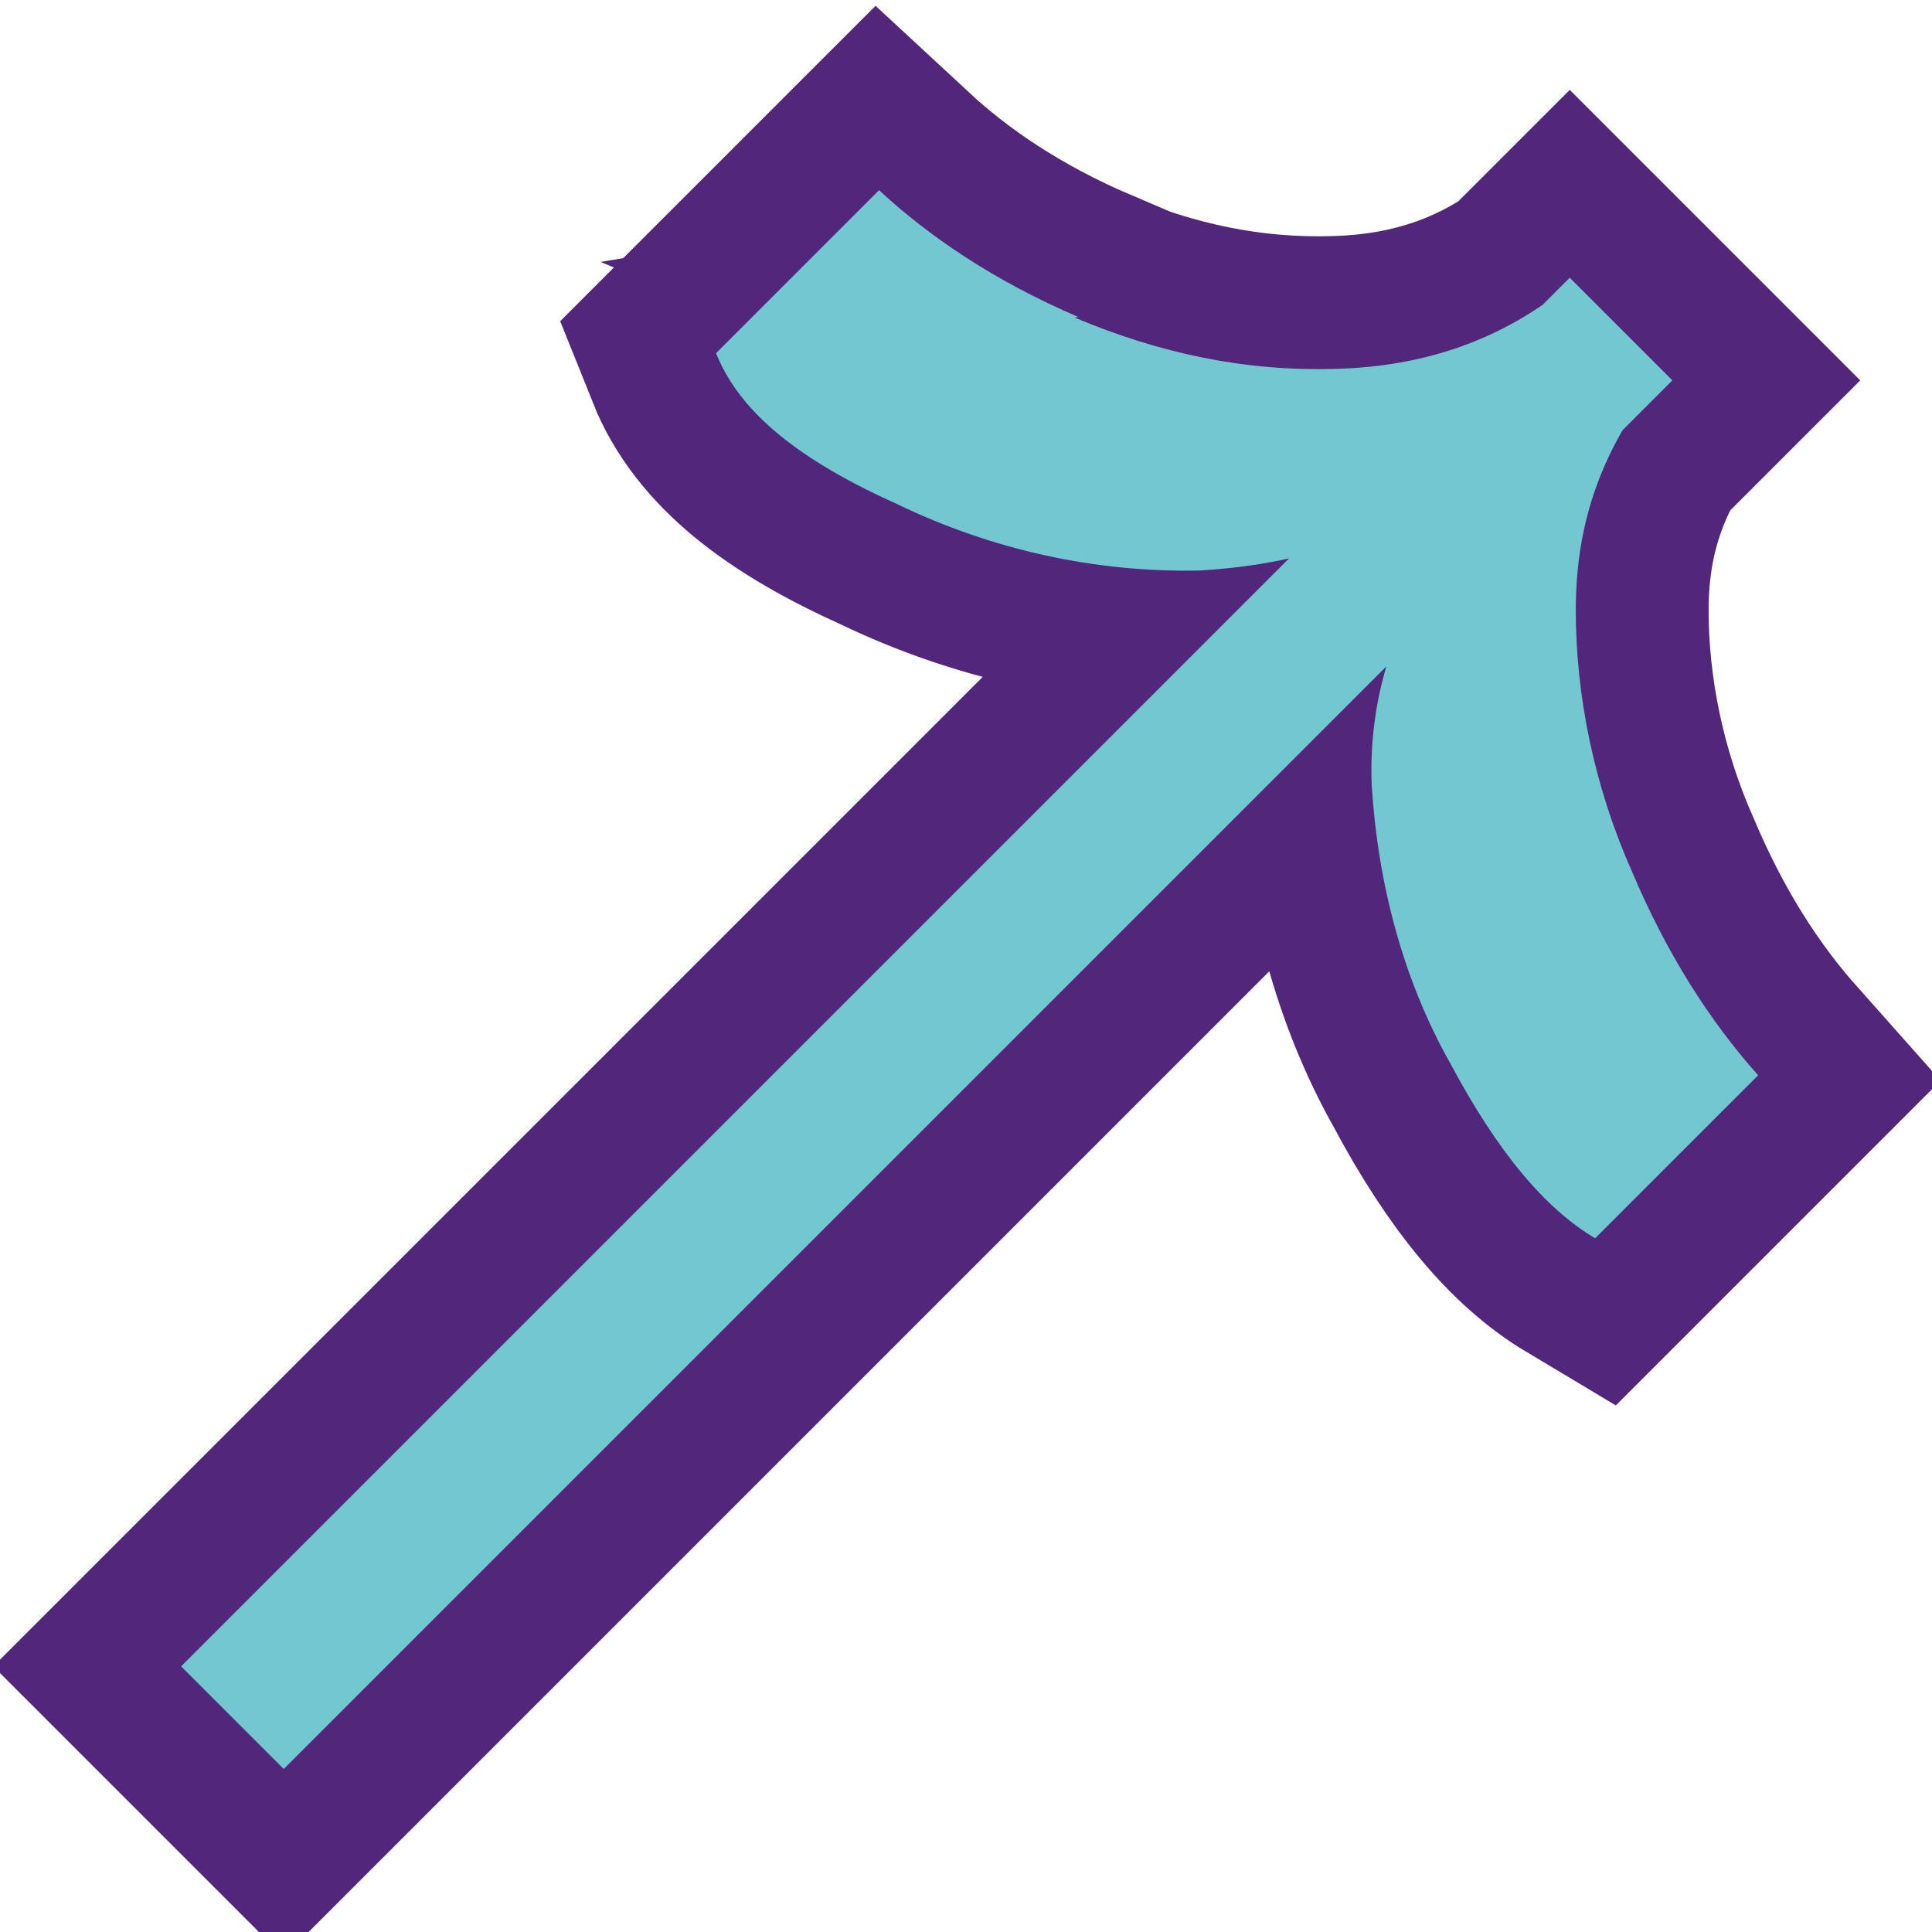
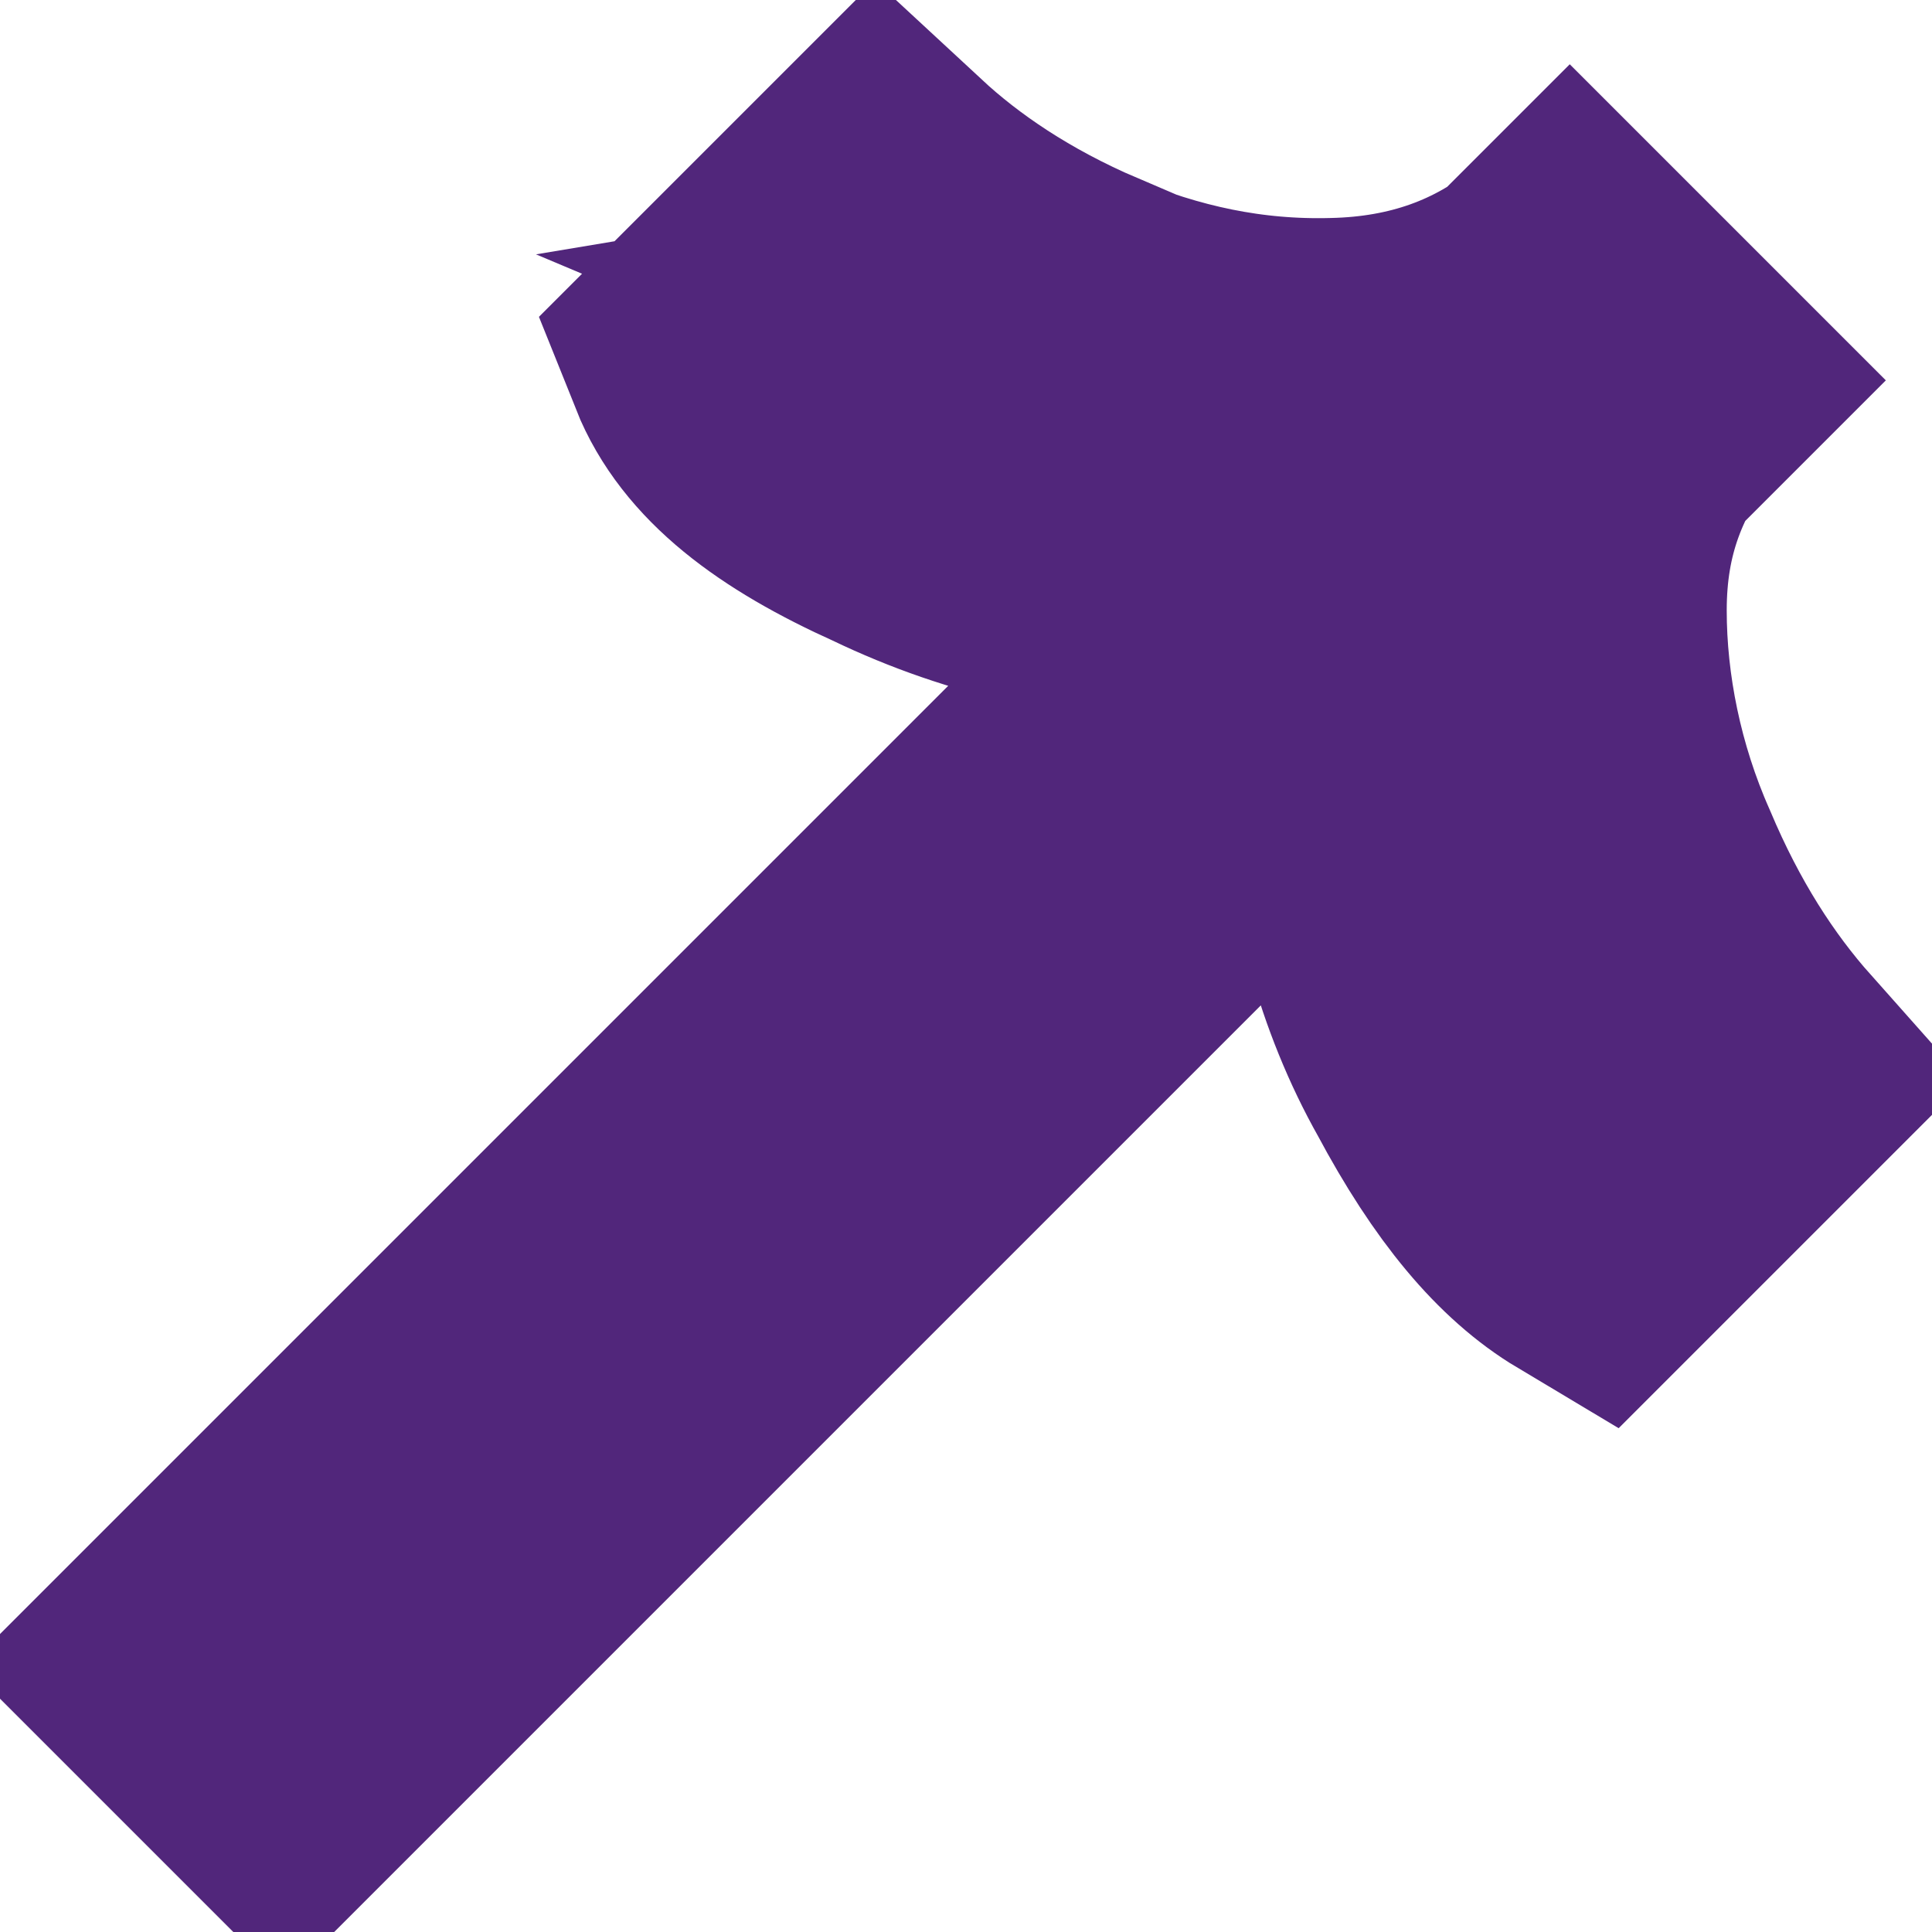
<svg xmlns="http://www.w3.org/2000/svg" width="32" height="32" version="1.1" viewBox="0 0 32 32">
-   <path class="st3" d="m26 4.6 1.7 1.7-23 23-1.7-1.7zm-8.2 0.66c1.4 0.59 2.8 0.89 4.3 0.85 1.5-0.033 2.8-0.49 3.9-1.4l1.5 1.5c-0.95 1.2-1.4 2.4-1.4 3.9 0 1.4 0.3 2.9 0.92 4.3 0.59 1.4 1.3 2.5 2.1 3.4l-2.7 2.7c-0.82-0.49-1.6-1.4-2.4-2.9-0.79-1.4-1.2-3-1.3-4.6-0.066-1.6 0.49-3.2 1.7-4.5l-0.56-0.56c-0.95 0.95-2.3 1.4-4 1.5-1.7 0.033-3.4-0.33-5-1.1-1.6-0.72-2.6-1.5-3-2.5l2.7-2.7c0.82 0.76 1.9 1.5 3.3 2.1z" fill="#73c7d0" stroke="#51267b" stroke-linecap="round" stroke-width="4.4" style="paint-order:markers stroke fill" />
+   <path d="m26 4.6 1.7 1.7-23 23-1.7-1.7zm-8.2 0.66c1.4 0.59 2.8 0.89 4.3 0.85 1.5-0.033 2.8-0.49 3.9-1.4l1.5 1.5c-0.95 1.2-1.4 2.4-1.4 3.9 0 1.4 0.3 2.9 0.92 4.3 0.59 1.4 1.3 2.5 2.1 3.4l-2.7 2.7c-0.82-0.49-1.6-1.4-2.4-2.9-0.79-1.4-1.2-3-1.3-4.6-0.066-1.6 0.49-3.2 1.7-4.5l-0.56-0.56c-0.95 0.95-2.3 1.4-4 1.5-1.7 0.033-3.4-0.33-5-1.1-1.6-0.72-2.6-1.5-3-2.5l2.7-2.7c0.82 0.76 1.9 1.5 3.3 2.1z" fill="#73C7D0" stroke="#51267B" stroke-width="5" />
</svg>
